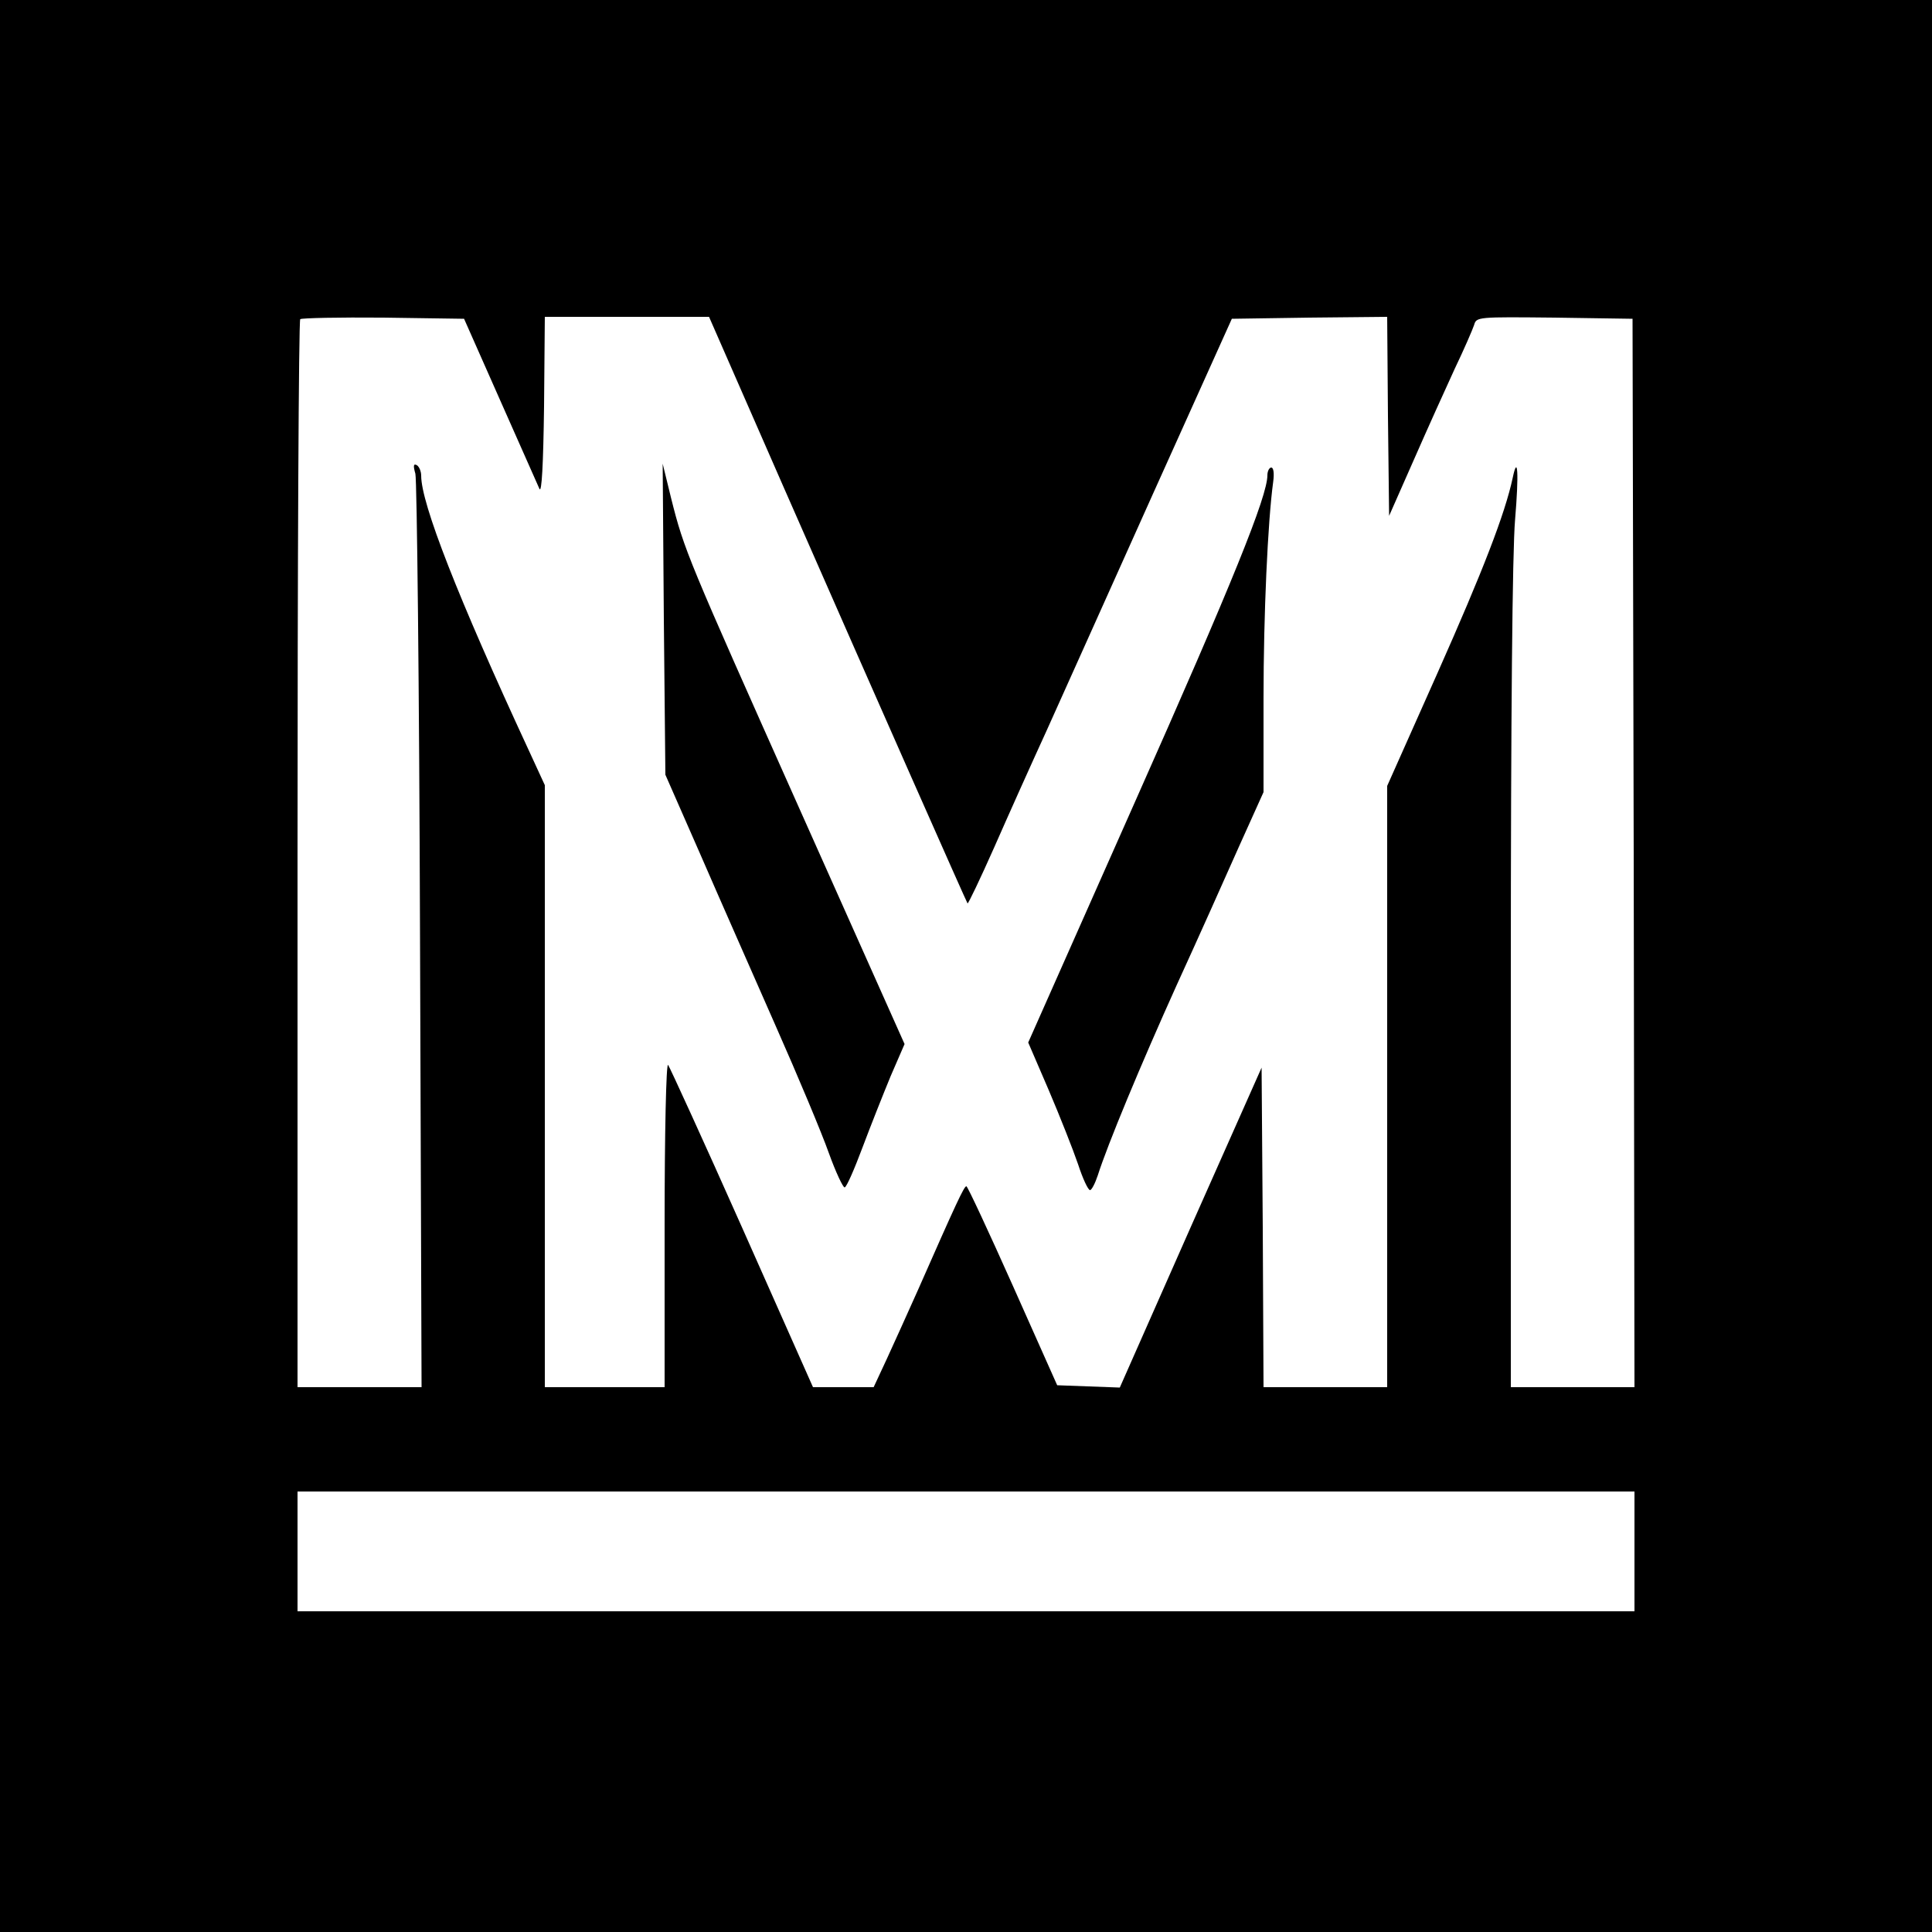
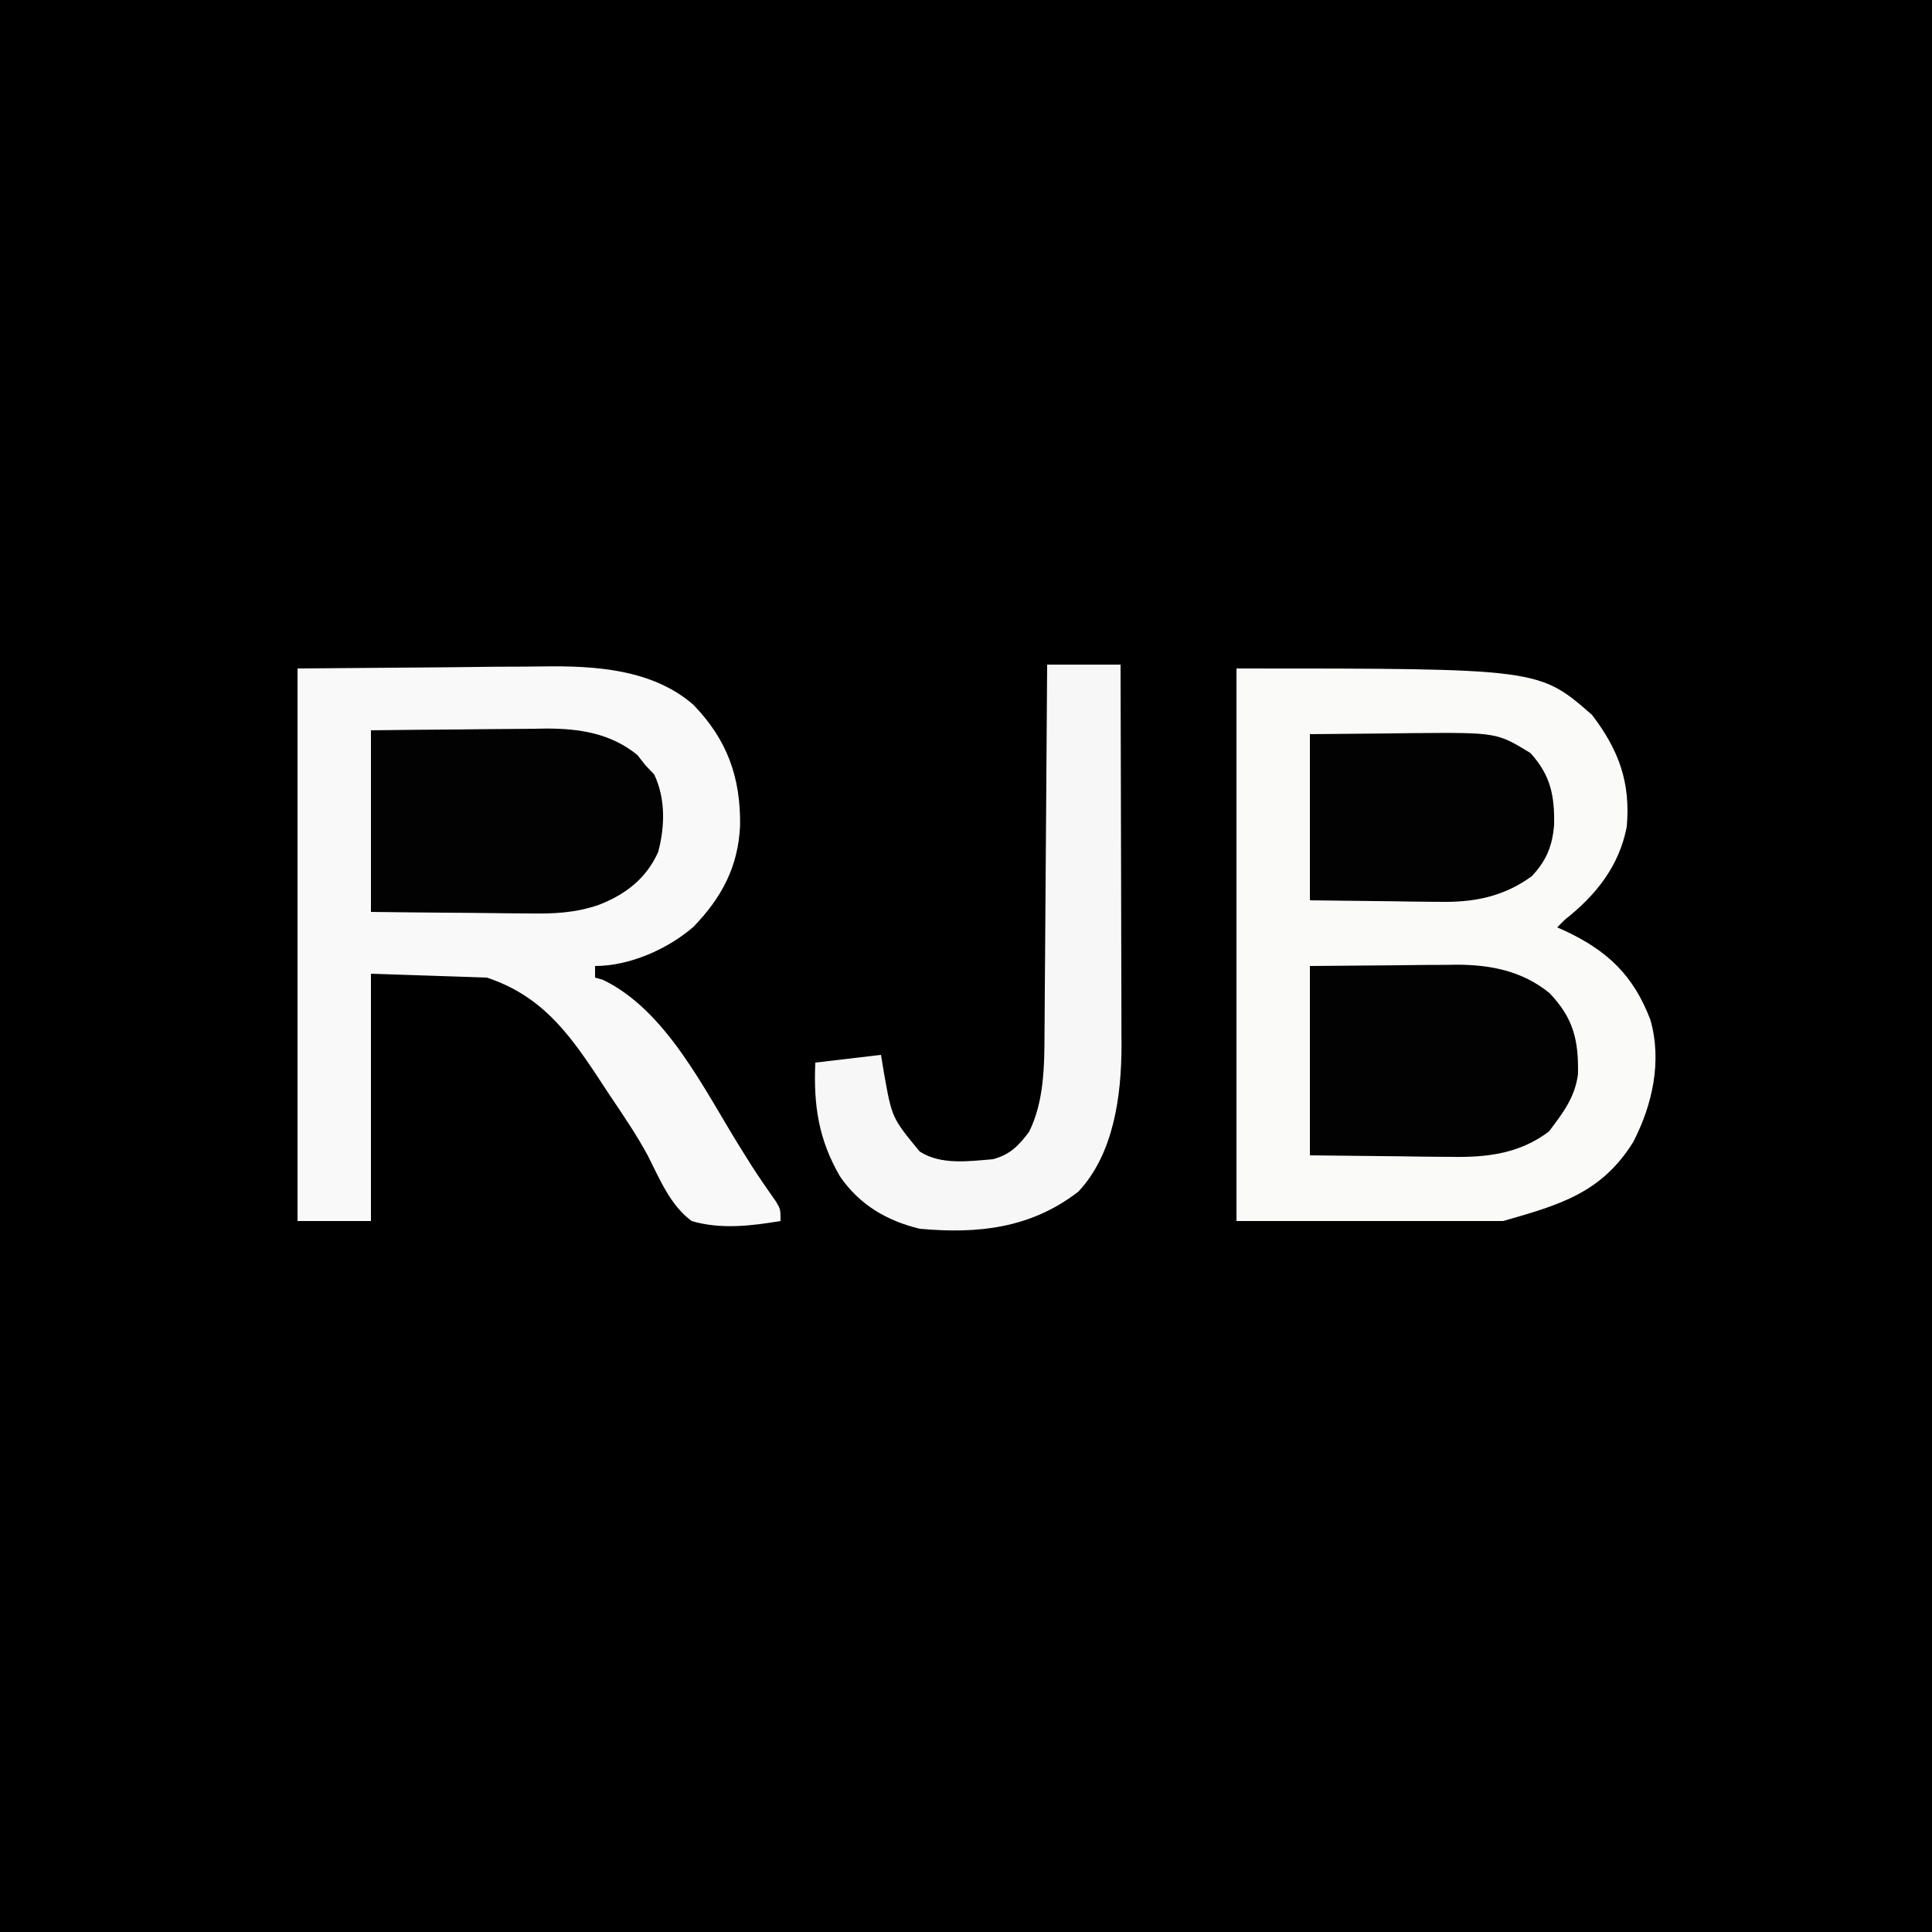
- <svg xmlns="http://www.w3.org/2000/svg" version="1.0" width="500pt" height="500pt" viewBox="0 0 500 500" preserveAspectRatio="xMidYMid meet">
-   <g transform="translate(0,500) scale(0.1,-0.1)" fill="#000000" stroke="none">
-     <path d="M0 2500 l0 -2500 2500 0 2500 0 0 2500 0 2500 -2500 0 -2500 0 0 -2500z m1294 1465 c51 -115 97 -219 102 -230 6 -13 10 63 12 213 l2 232 213 0 212 0 194 -443 c248 -565 472 -1071 475 -1075 2 -1 33 64 69 145 36 82 97 218 136 303 38 85 162 360 274 610 l205 455 201 3 201 2 2 -257 3 -258 64 145 c35 80 83 186 106 236 24 50 46 101 50 113 6 21 9 21 208 19 l202 -3 3 -1382 2 -1383 -160 0 -160 0 0 1059 c0 675 4 1106 11 1186 10 120 7 171 -6 109 -20 -94 -78 -243 -194 -504 l-131 -294 0 -778 0 -778 -160 0 -160 0 -2 414 -3 413 -184 -414 -183 -414 -81 3 -81 3 -115 258 c-63 141 -117 257 -120 257 -6 0 -26 -43 -126 -270 -26 -58 -62 -138 -80 -177 l-34 -73 -78 0 -79 0 -183 412 c-101 227 -188 417 -192 422 -5 6 -9 -178 -9 -412 l0 -422 -155 0 -155 0 0 779 0 779 -41 89 c-185 399 -279 640 -279 712 0 11 -5 23 -11 27 -9 5 -10 -1 -4 -22 4 -16 10 -554 12 -1196 l4 -1168 -160 0 -161 0 0 1378 c0 758 3 1382 7 1386 4 3 101 5 215 4 l209 -3 93 -210z m2936 -2980 l0 -155 -1730 0 -1730 0 0 155 0 155 1730 0 1730 0 0 -155z" />
-     <path d="M1718 3397 l4 -402 90 -205 c49 -113 137 -312 195 -444 58 -131 120 -279 138 -330 18 -50 37 -90 41 -89 5 1 25 47 46 103 21 56 54 139 73 185 l36 83 -272 609 c-291 652 -298 668 -332 803 l-22 90 3 -403z" />
-     <path d="M3280 3770 c0 -54 -90 -277 -343 -846 l-276 -622 53 -123 c29 -68 63 -154 76 -192 12 -37 26 -67 31 -67 4 0 13 17 20 38 25 79 111 286 204 492 54 118 126 279 161 358 l64 142 0 243 c0 217 11 458 25 560 3 22 1 37 -5 37 -5 0 -10 -9 -10 -20z" />
-   </g>
+ <svg xmlns="http://www.w3.org/2000/svg" id="svg" version="1.1" style="display: block;" viewBox="0 0 500 500">
+   <path d="M0 0 C165 0 330 0 500 0 C500 165 500 330 500 500 C335 500 170 500 0 500 C0 335 0 170 0 0 Z " transform="translate(0,0)" style="fill: #000000;" />
+   <path d="M0 0 C78.273 0 78.273 0 92 12 C98.975 21.128 102.022 29.52 101 41 C99.017 51.196 92.987 58.722 85 65 C84.34 65.66 83.68 66.32 83 67 C83.944 67.42 83.944 67.42 84.906 67.848 C96.03 73.058 102.694 79.363 107.109 90.898 C110.176 101.577 107.679 112.929 102.645 122.605 C94.44 135.737 83.724 138.793 69 143 C46.23 143 23.46 143 0 143 C0 95.81 0 48.62 0 0 Z " transform="translate(320,173)" style="fill: #FAFAF9;" />
+   <path d="M0 0 C12.87 -0.103 25.74 -0.206 39 -0.312 C43.031 -0.358 47.062 -0.404 51.215 -0.45 C56.221 -0.473 56.221 -0.473 58.58 -0.477 C60.193 -0.485 61.806 -0.502 63.418 -0.528 C76.793 -0.73 91.762 0.121 102.398 9.352 C111.194 18.405 114.684 28.119 114.536 40.654 C114.057 51.276 109.803 59.273 102.457 66.875 C95.762 72.665 85.907 77 77 77 C77 77.99 77 78.98 77 80 C77.99 80.278 77.99 80.278 79 80.562 C95.574 88.504 105.393 109.319 114.714 124.214 C115.185 124.966 115.655 125.718 116.141 126.492 C116.603 127.23 117.065 127.969 117.541 128.729 C119.576 131.896 121.725 134.981 123.89 138.059 C125 140 125 140 125 143 C117.388 144.268 109.505 145.226 102 143 C96.477 138.934 93.75 132.169 90.718 126.198 C87.809 120.783 84.368 115.73 80.933 110.639 C79.783 108.924 78.653 107.198 77.528 105.468 C69.755 93.683 62.682 84.561 49 80 C34.15 79.505 34.15 79.505 19 79 C19 100.12 19 121.24 19 143 C12.73 143 6.46 143 0 143 C0 95.81 0 48.62 0 0 Z " transform="translate(77,173)" style="fill: #F9F9F9;" />
+   <path d="M0 0 C6.27 0 12.54 0 19 0 C19.046 13.744 19.082 27.488 19.104 41.231 C19.114 47.614 19.128 53.997 19.151 60.379 C19.173 66.546 19.185 72.712 19.19 78.878 C19.193 81.224 19.201 83.57 19.211 85.915 C19.226 89.215 19.228 92.515 19.227 95.815 C19.234 96.773 19.241 97.73 19.249 98.717 C19.21 111.59 17.263 126.587 8.074 136.402 C-4.276 145.915 -17.885 147.375 -33 146 C-41.613 143.888 -48.571 139.783 -53.625 132.438 C-59.192 122.816 -60.478 114.004 -60 103 C-51.585 102.01 -51.585 102.01 -43 101 C-42.732 102.629 -42.464 104.259 -42.188 105.938 C-40.157 117.303 -40.157 117.303 -33 126 C-27.514 129.561 -20.261 128.53 -14 128 C-9.616 126.808 -7.431 124.571 -4.688 120.938 C-0.749 113.047 -0.701 103.656 -0.681 95.021 C-0.666 93.468 -0.666 93.468 -0.651 91.883 C-0.62 88.501 -0.603 85.12 -0.586 81.738 C-0.567 79.377 -0.548 77.017 -0.527 74.656 C-0.476 68.473 -0.436 62.29 -0.399 56.107 C-0.359 49.786 -0.308 43.464 -0.258 37.143 C-0.161 24.762 -0.077 12.381 0 0 Z " transform="translate(271,172)" style="fill: #F7F7F7;" />
+   <path d="M0 0 C7.632 -0.092 15.262 -0.172 22.894 -0.22 C25.487 -0.24 28.079 -0.267 30.672 -0.302 C34.413 -0.351 38.153 -0.373 41.895 -0.391 C43.614 -0.422 43.614 -0.422 45.368 -0.453 C54.045 -0.456 62.033 0.792 68.938 6.375 C69.618 7.241 70.299 8.107 71 9 C71.763 9.804 72.526 10.609 73.312 11.438 C76.257 17.653 76.105 24.855 74.34 31.477 C71.28 38.337 65.929 42.463 59.046 45.147 C52.74 47.353 46.959 47.515 40.332 47.391 C39.171 47.385 38.01 47.379 36.814 47.373 C33.147 47.351 29.48 47.301 25.812 47.25 C23.309 47.23 20.806 47.212 18.303 47.195 C12.201 47.155 6.102 47.077 0 47 C0 31.49 0 15.98 0 0 Z " transform="translate(96,189)" style="fill: #020202;" />
+   <path d="M0 0 C7.384 -0.062 14.768 -0.124 22.375 -0.188 C25.841 -0.228 25.841 -0.228 29.376 -0.27 C31.238 -0.279 33.099 -0.287 34.961 -0.293 C36.374 -0.316 36.374 -0.316 37.816 -0.339 C46.704 -0.343 54.96 1.27 62 7 C68.224 13.507 69.536 19.147 69.383 27.961 C68.622 33.998 65.454 38.075 61.875 42.812 C54.278 48.593 45.701 49.584 36.426 49.391 C35.493 49.387 34.561 49.383 33.6 49.378 C30.171 49.358 26.742 49.302 23.312 49.25 C15.619 49.167 7.926 49.085 0 49 C0 32.83 0 16.66 0 0 Z " transform="translate(339,250)" style="fill: #020202;" />
+   <path d="M0 0 C6.683 -0.062 13.365 -0.124 20.25 -0.188 C23.375 -0.228 23.375 -0.228 26.563 -0.27 C48.386 -0.437 48.386 -0.437 57.062 4.875 C62.298 10.617 63.322 15.85 63.211 23.402 C62.761 28.949 61.233 32.676 57.438 36.75 C50.096 42.113 42.3 43.593 33.398 43.391 C32.116 43.385 32.116 43.385 30.808 43.378 C27.663 43.358 24.519 43.302 21.375 43.25 C10.794 43.126 10.794 43.126 0 43 C0 28.81 0 14.62 0 0 Z " transform="translate(339,190)" style="fill: #020202;" />
</svg>
